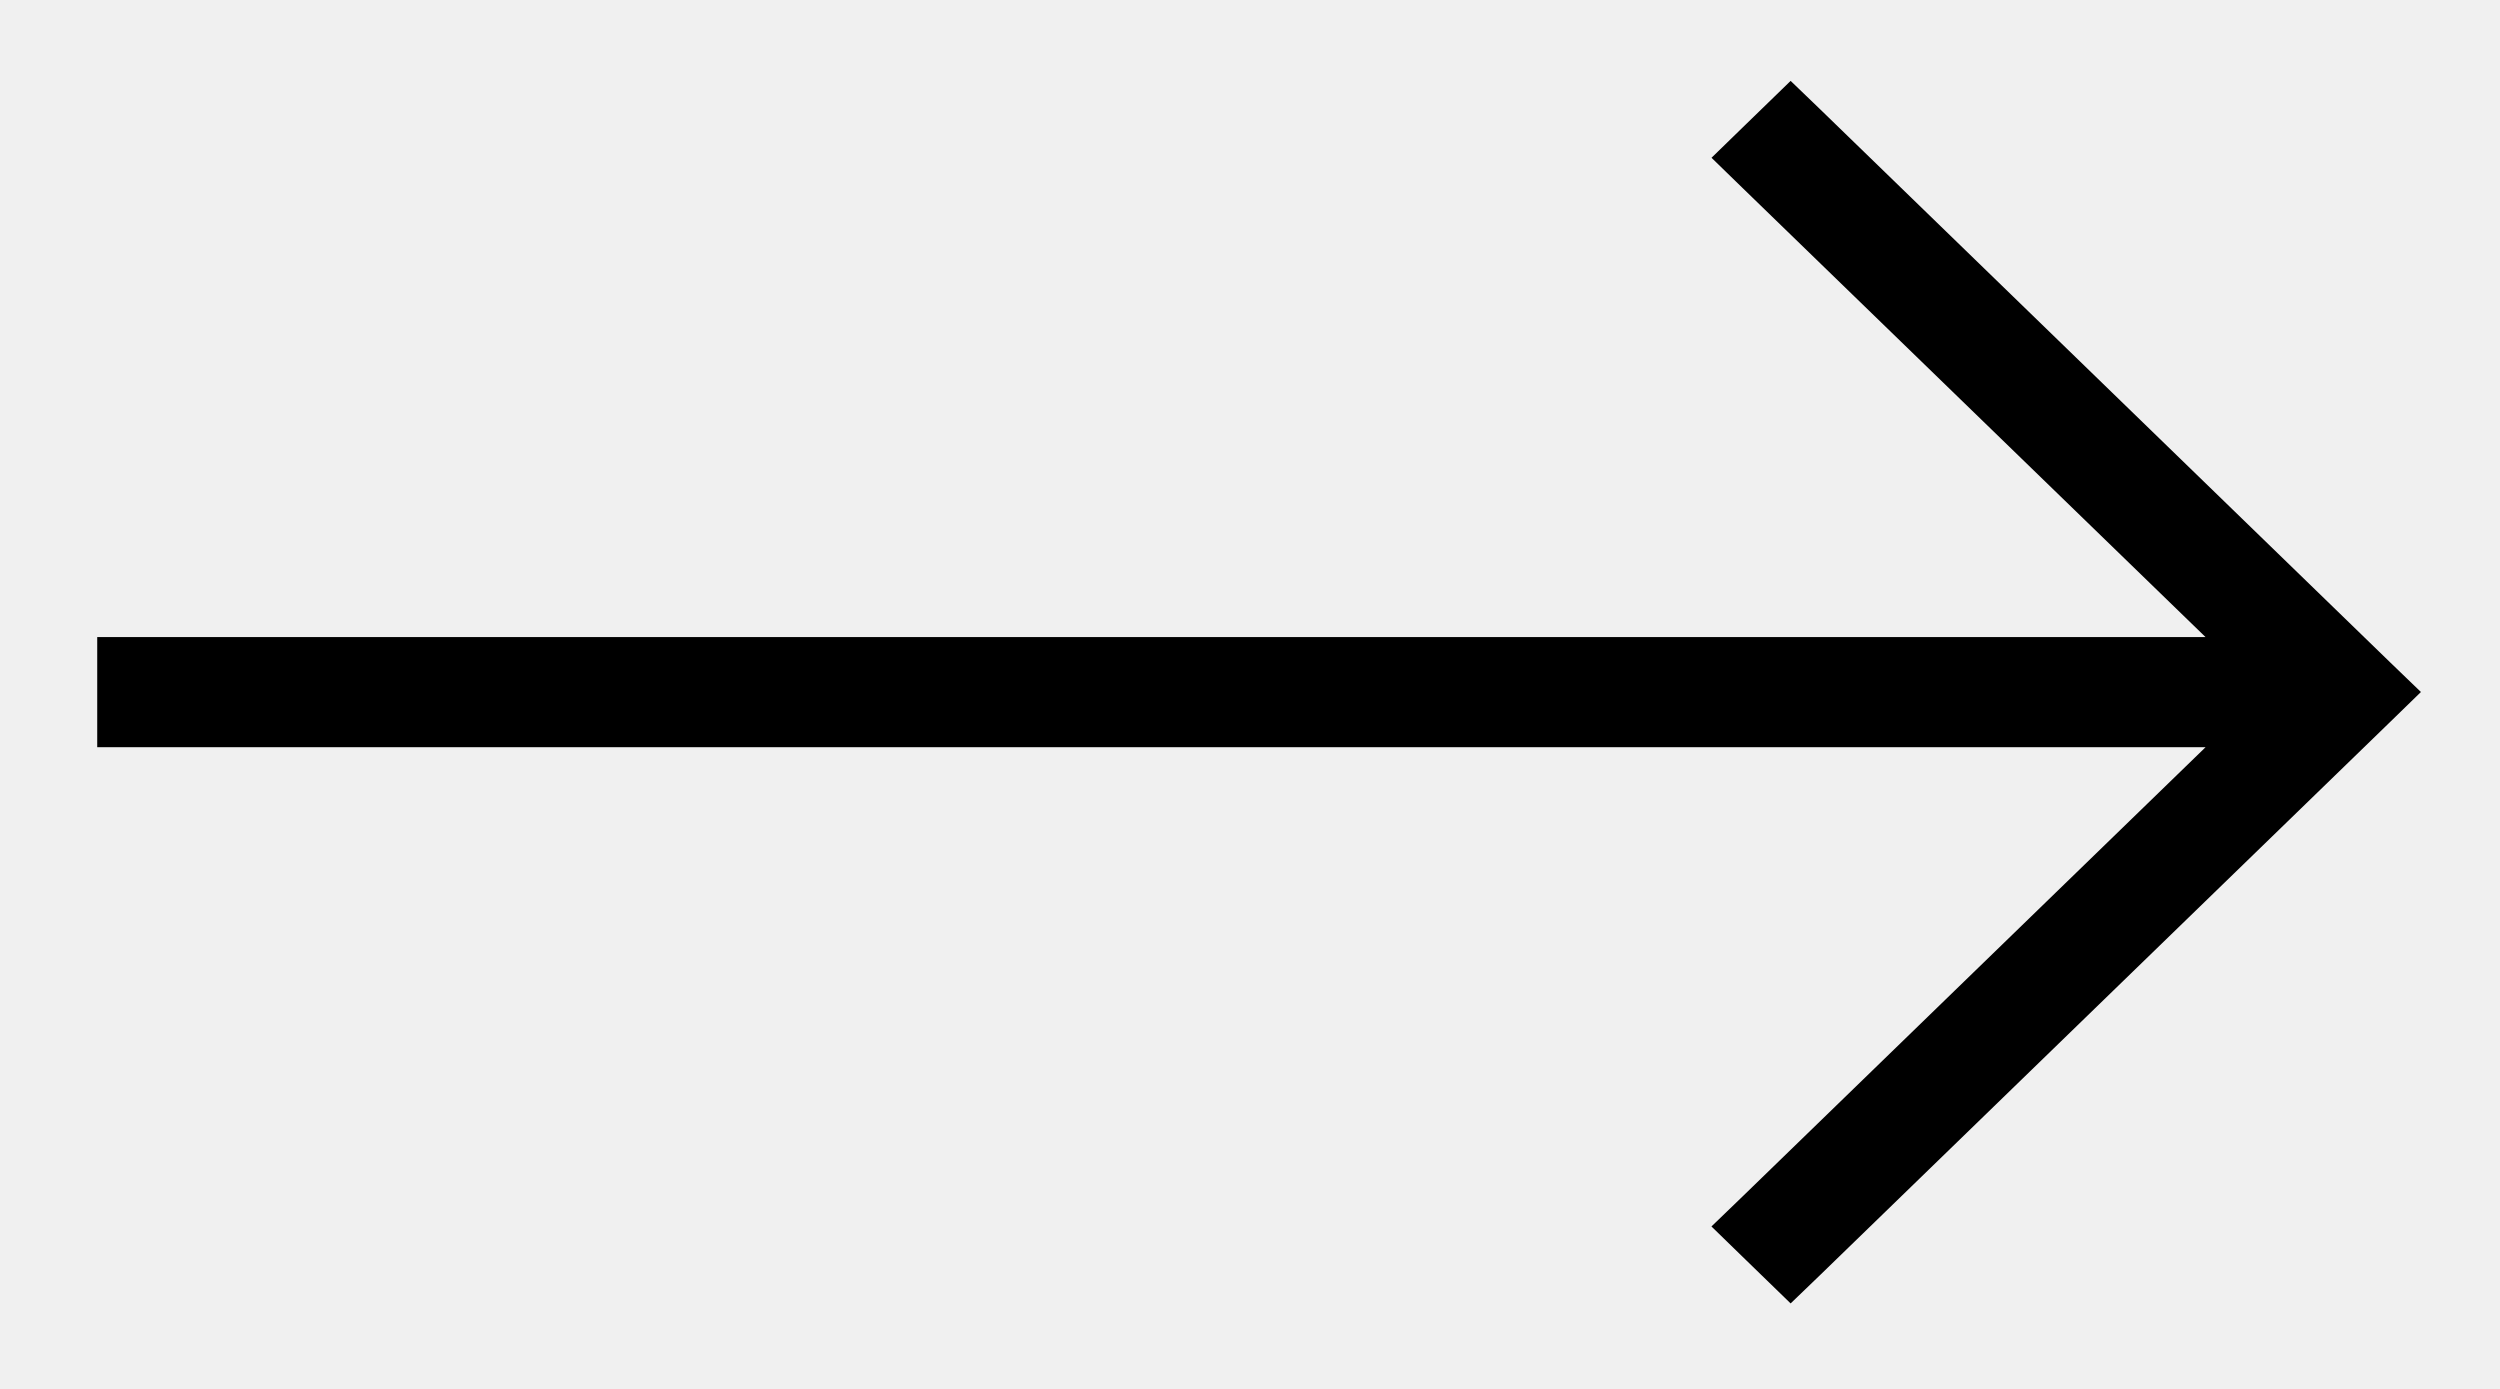
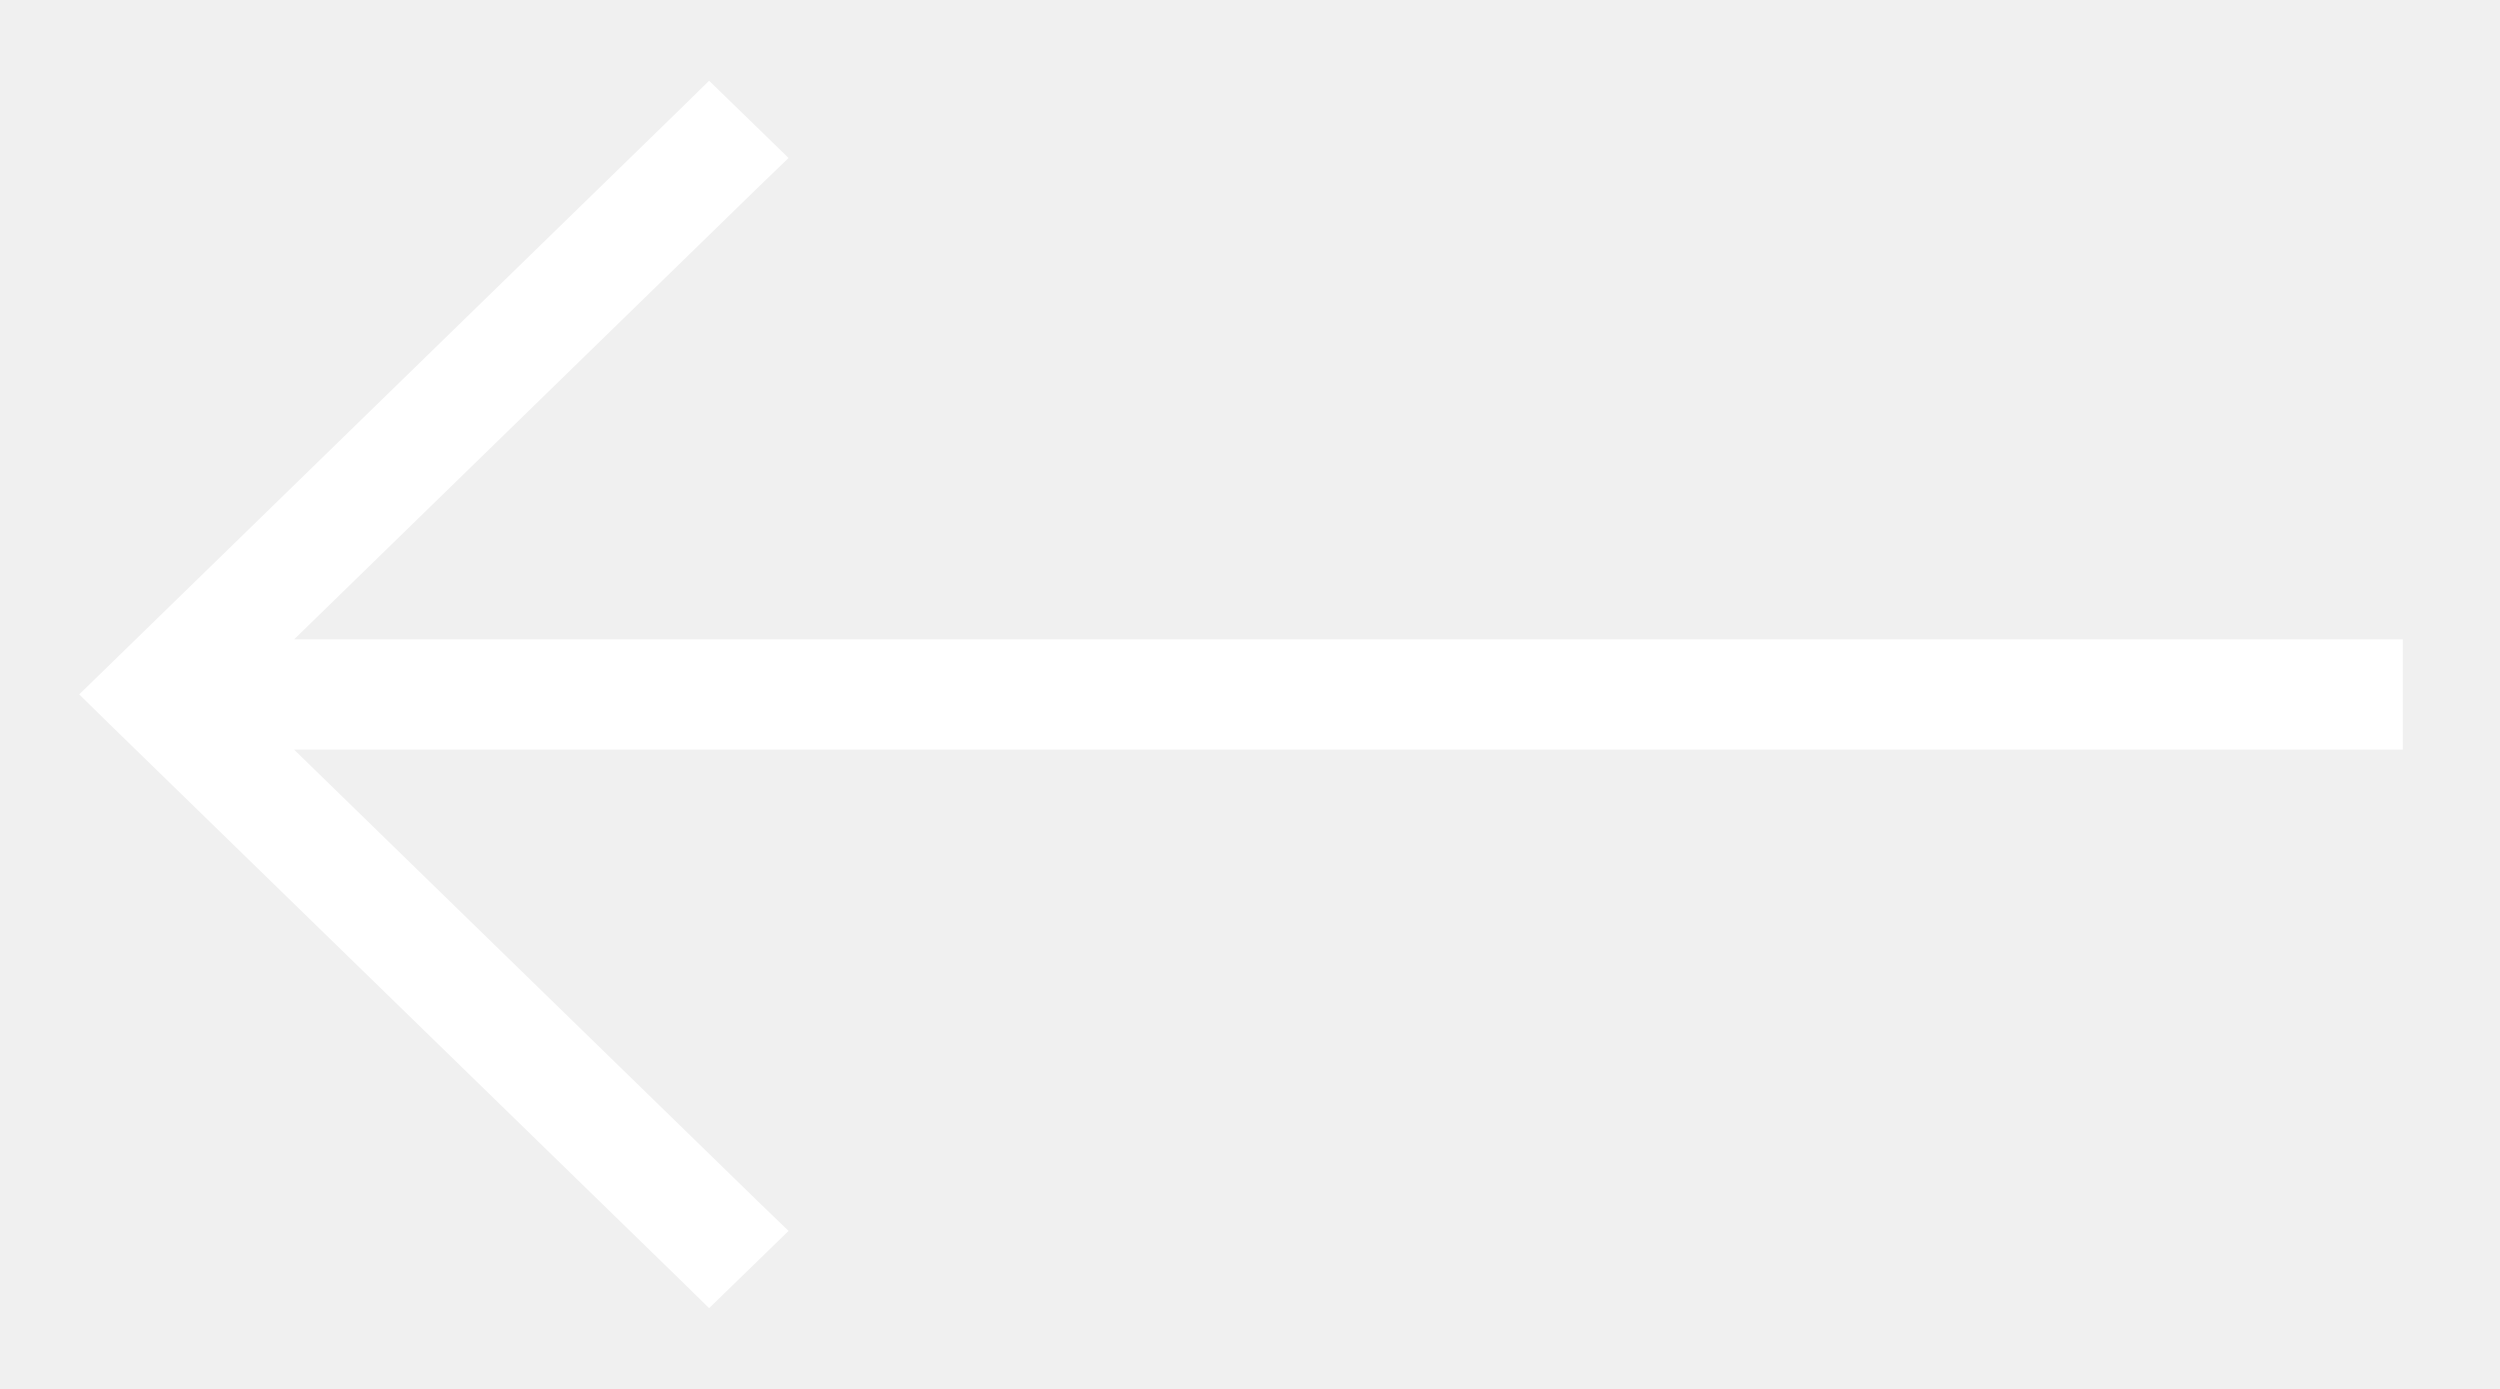
<svg xmlns="http://www.w3.org/2000/svg" width="18" height="10" viewBox="0 0 18 10" fill="none">
-   <path d="M12.998 0.892L12.893 0.791L12.789 0.892L12.649 1.028L12.538 1.136L12.649 1.244L16.25 4.737H1H0.85V4.887V5.08V5.23H1H16.25L12.649 8.724L12.538 8.831L12.649 8.939L12.789 9.075L12.893 9.176L12.998 9.075L17.104 5.091L17.215 4.983L17.104 4.876L12.998 0.892Z" fill="black" stroke="black" stroke-width="0.3" />
+   <path d="M5.002 9.107L5.106 9.209L5.211 9.107L5.351 8.971L5.462 8.863L5.351 8.756L1.748 5.247L17 5.247H17.15V5.097V4.903V4.753H17L1.749 4.753L5.351 1.244L5.462 1.137L5.351 1.029L5.211 0.893L5.106 0.791L5.002 0.893L0.895 4.893L0.785 5L0.895 5.108L5.002 9.107Z" fill="white" stroke="white" stroke-width="0.3" />
</svg>
